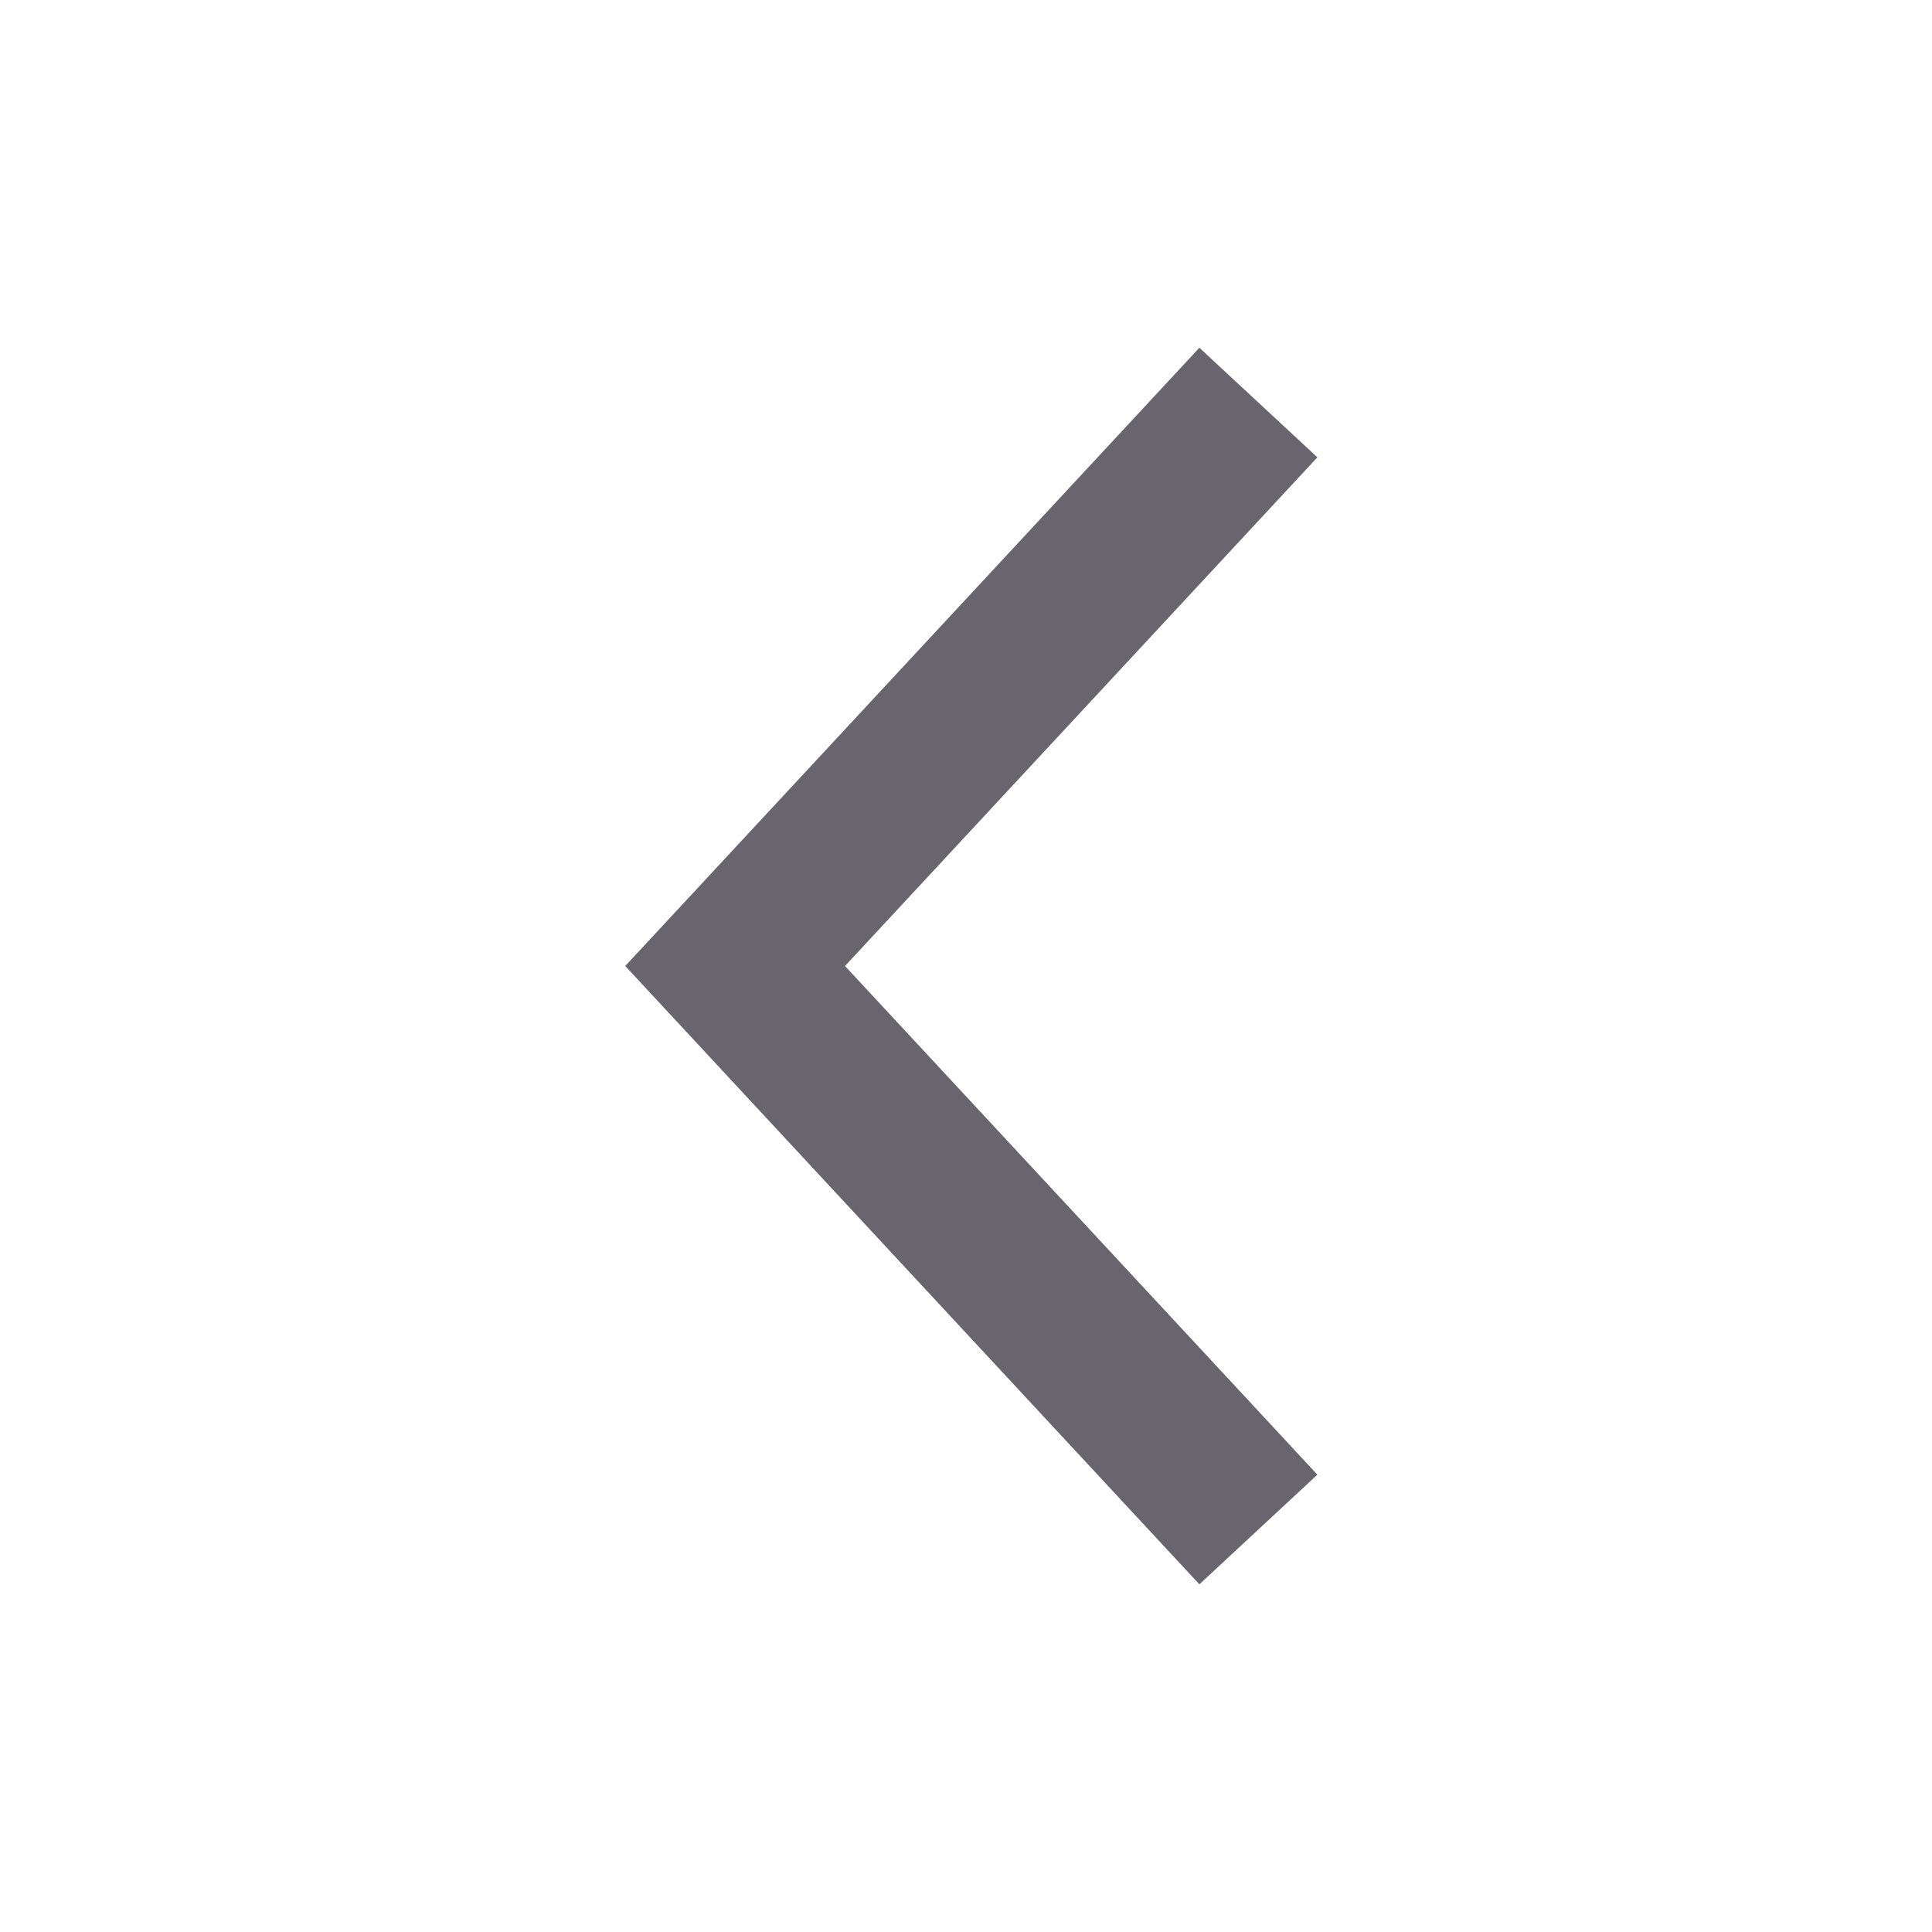
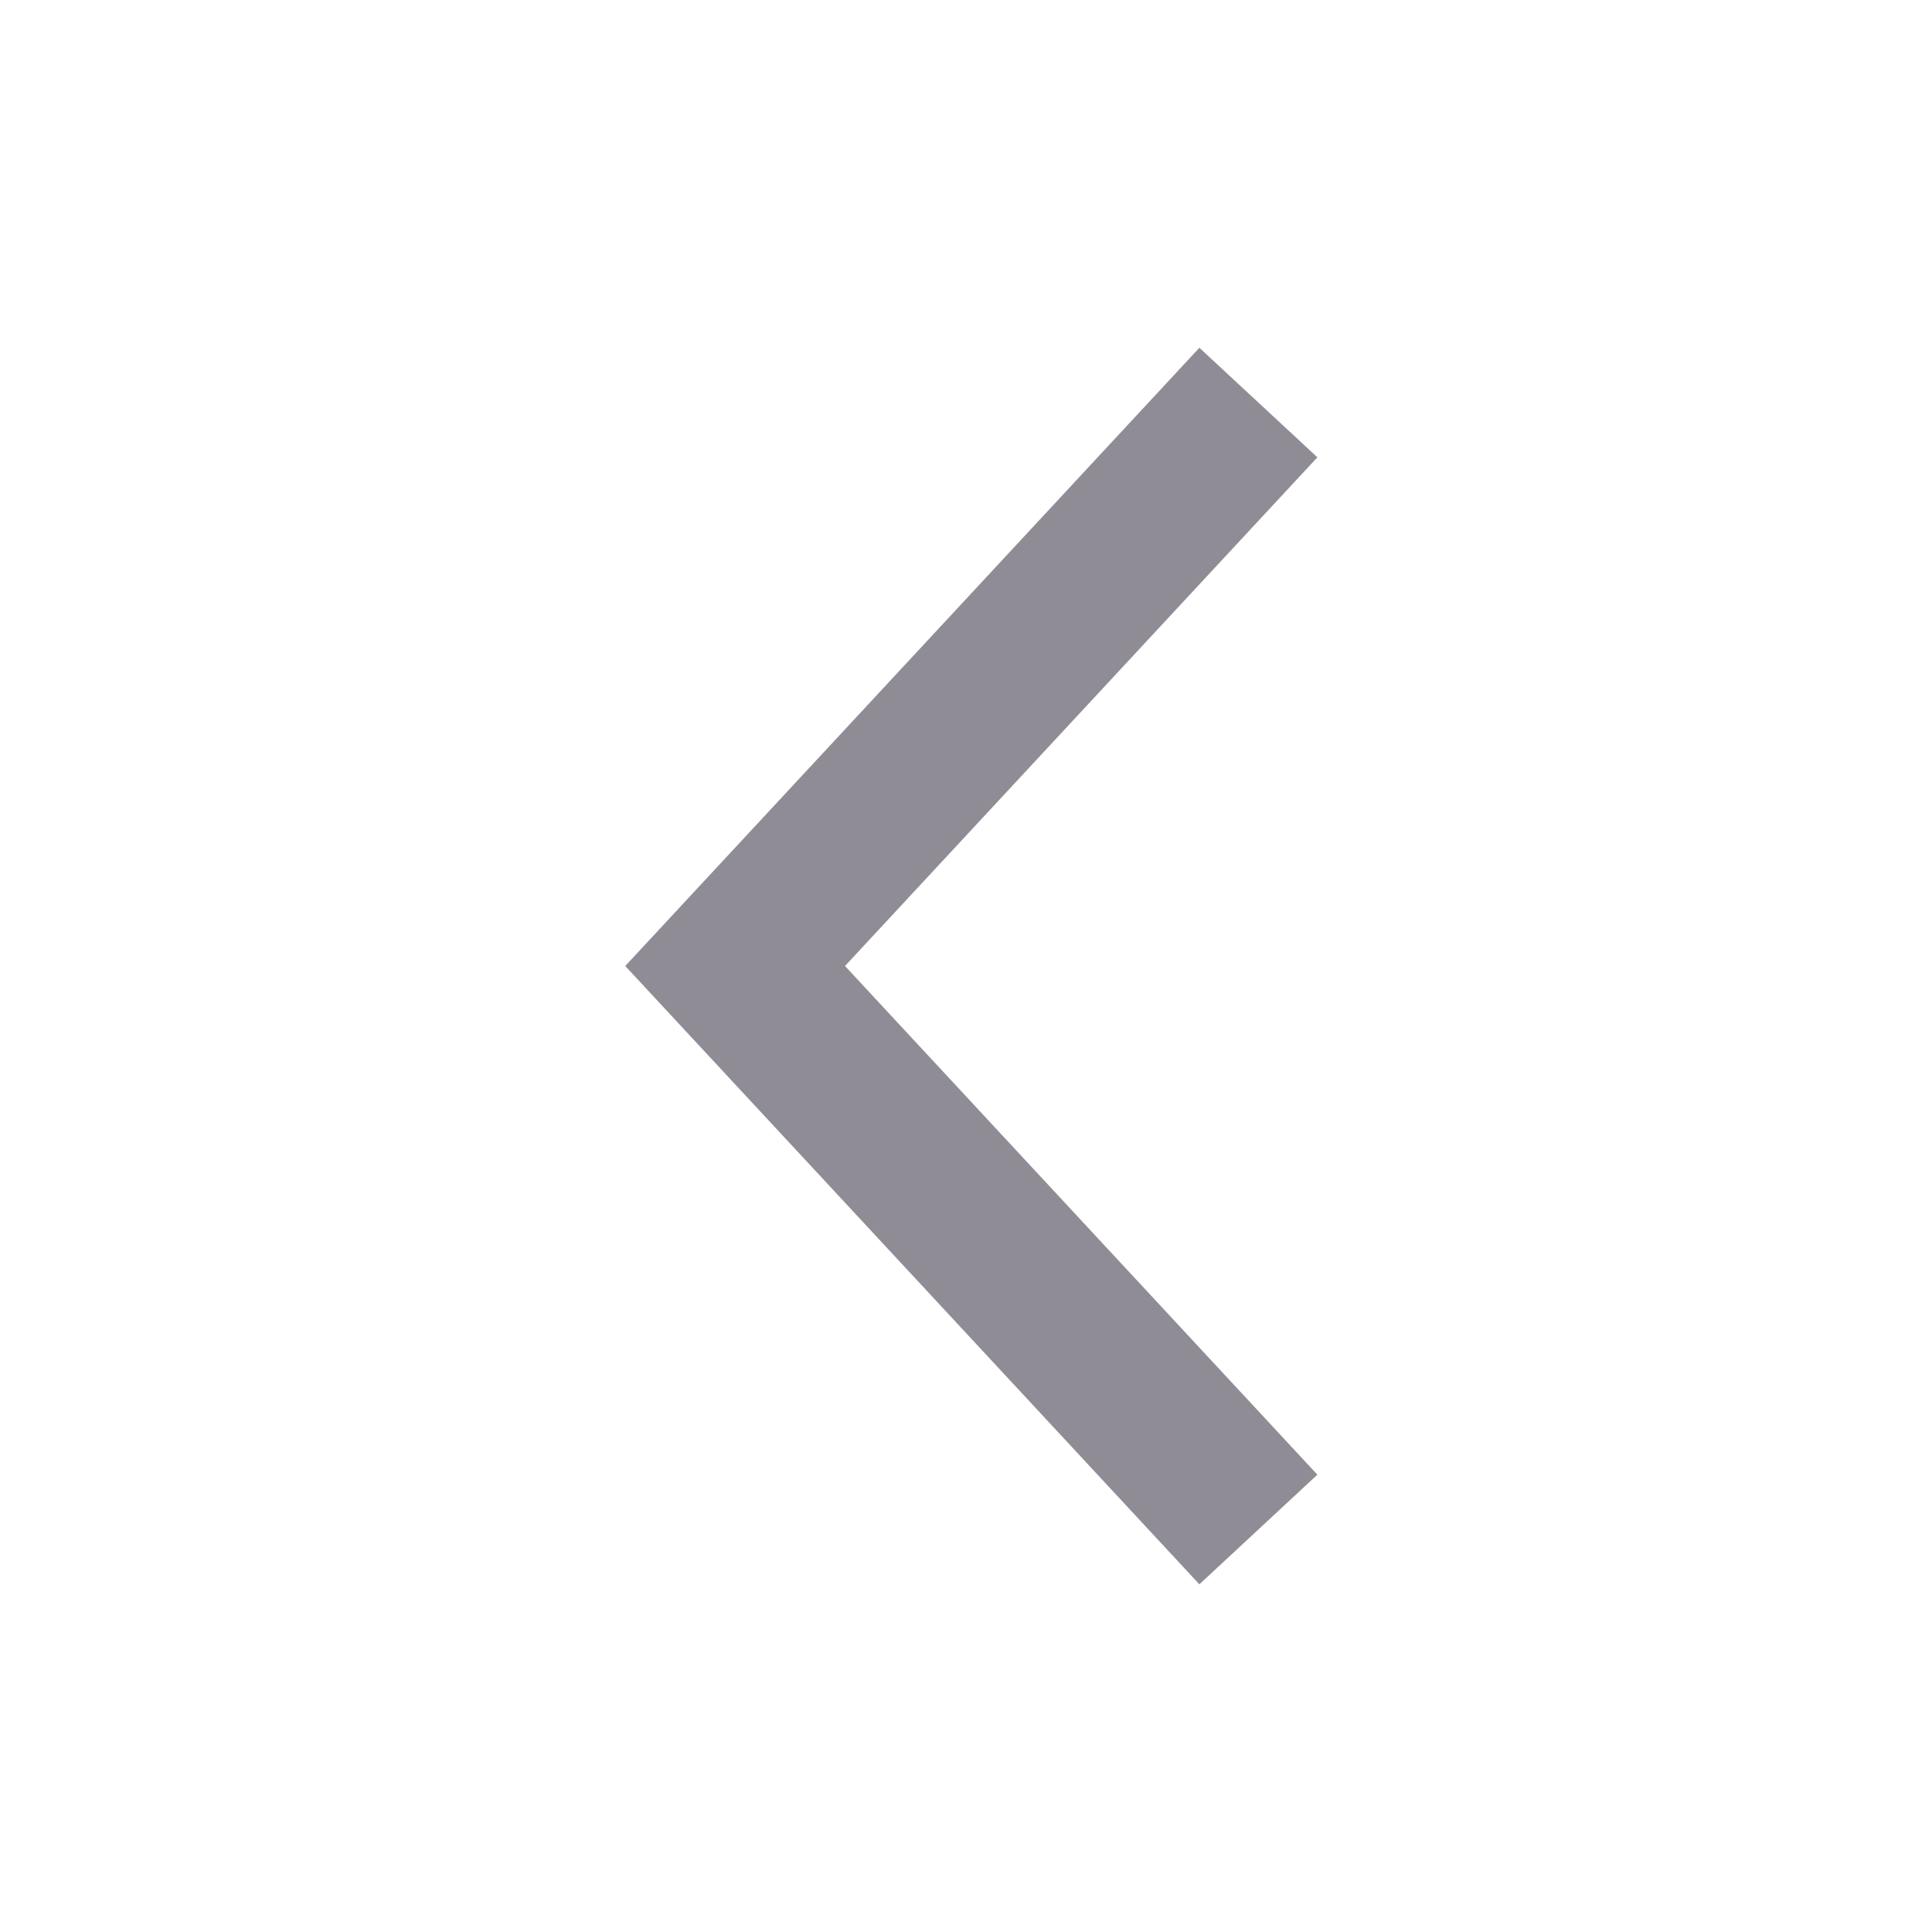
<svg xmlns="http://www.w3.org/2000/svg" width="24px" height="24px" viewBox="0 0 24 24" version="1.1">
  <g id="Artboard" stroke="none" stroke-width="1" fill="none" fill-rule="evenodd">
    <g id="ic-arrow-right">
      <g id="ic_chevron_right" transform="translate(12, 12) rotate(-90) translate(-12, -12) ">
        <g id="Group_8822" transform="translate(4, 7)" />
        <polygon id="Rectangle_4407" points="0 0 24 0 24 24 0 24" />
-         <polygon id="Path_18879" fill="#69656F" fill-rule="nonzero" transform="translate(11.9995, 12.066) scale(1, -1) translate(-11.9995, -12.066) " points="12 16.365 4.319 9.233 5.681 7.767 12 13.635 18.319 7.767 19.68 9.233" />
+         <polygon id="Path_18879" fill="#908c96" fill-rule="nonzero" transform="translate(11.9995, 12.066) scale(1, -1) translate(-11.9995, -12.066) " points="12 16.365 4.319 9.233 5.681 7.767 12 13.635 18.319 7.767 19.68 9.233" />
      </g>
    </g>
  </g>
</svg>
